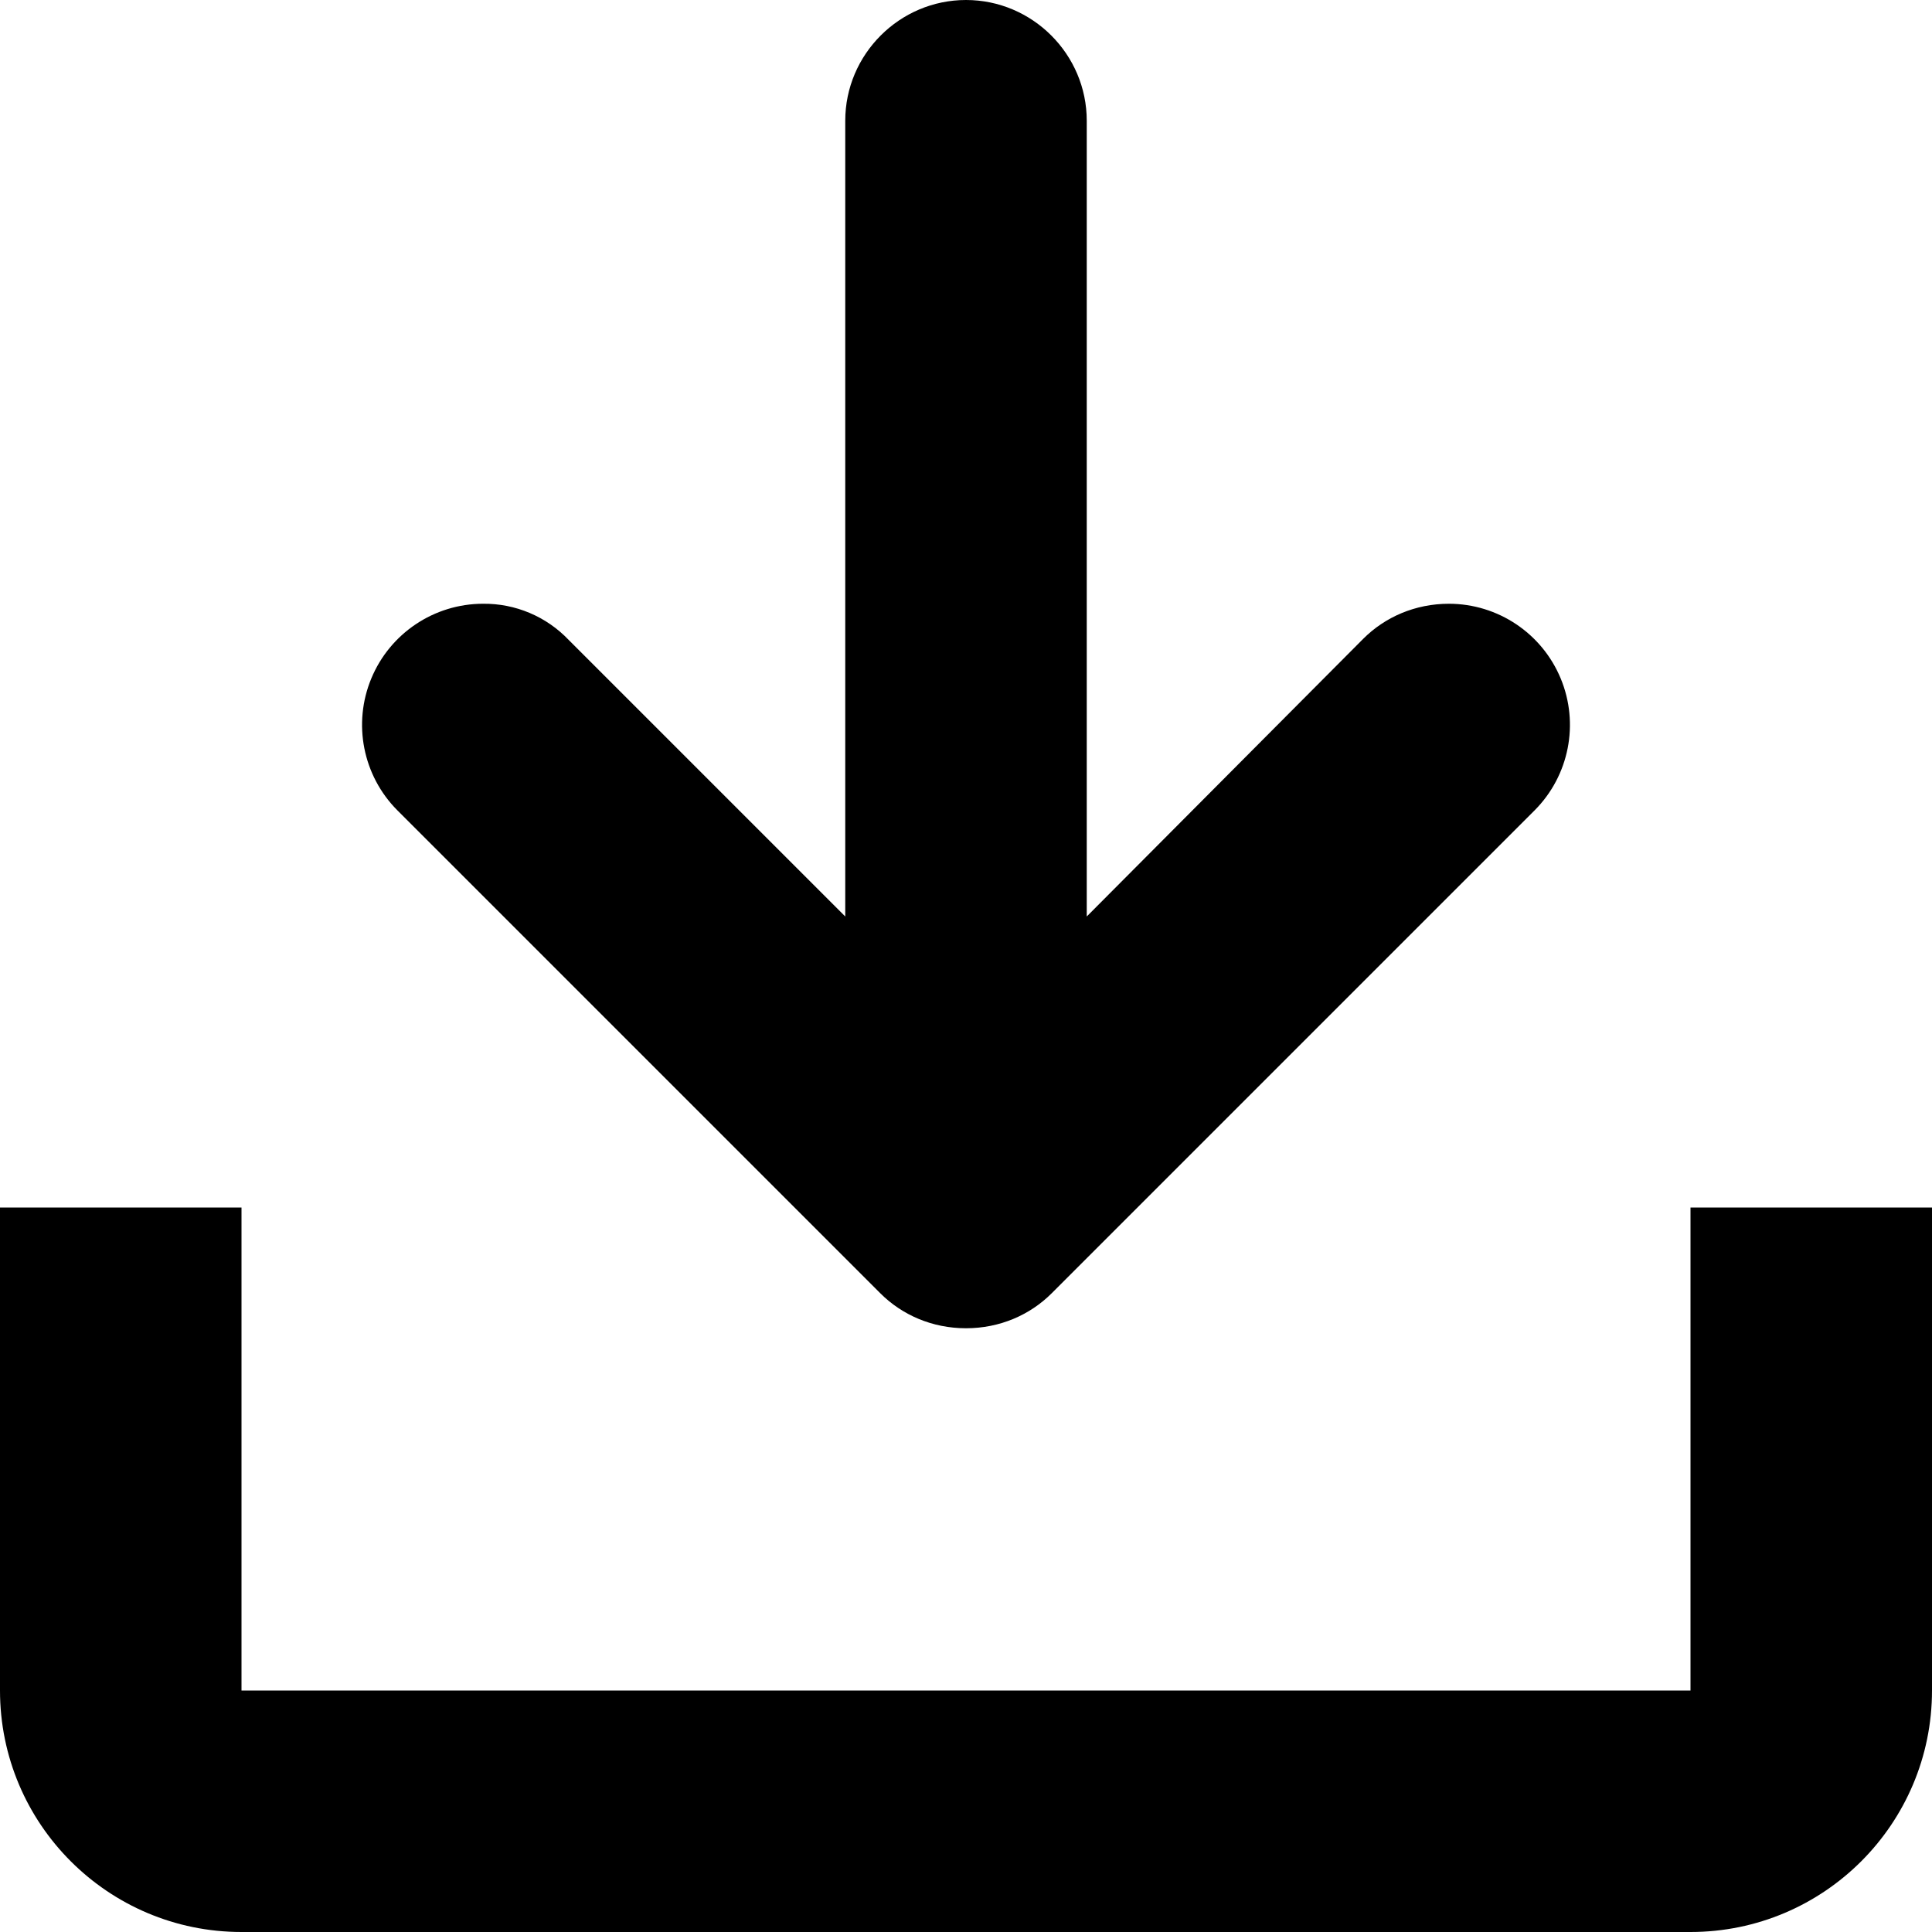
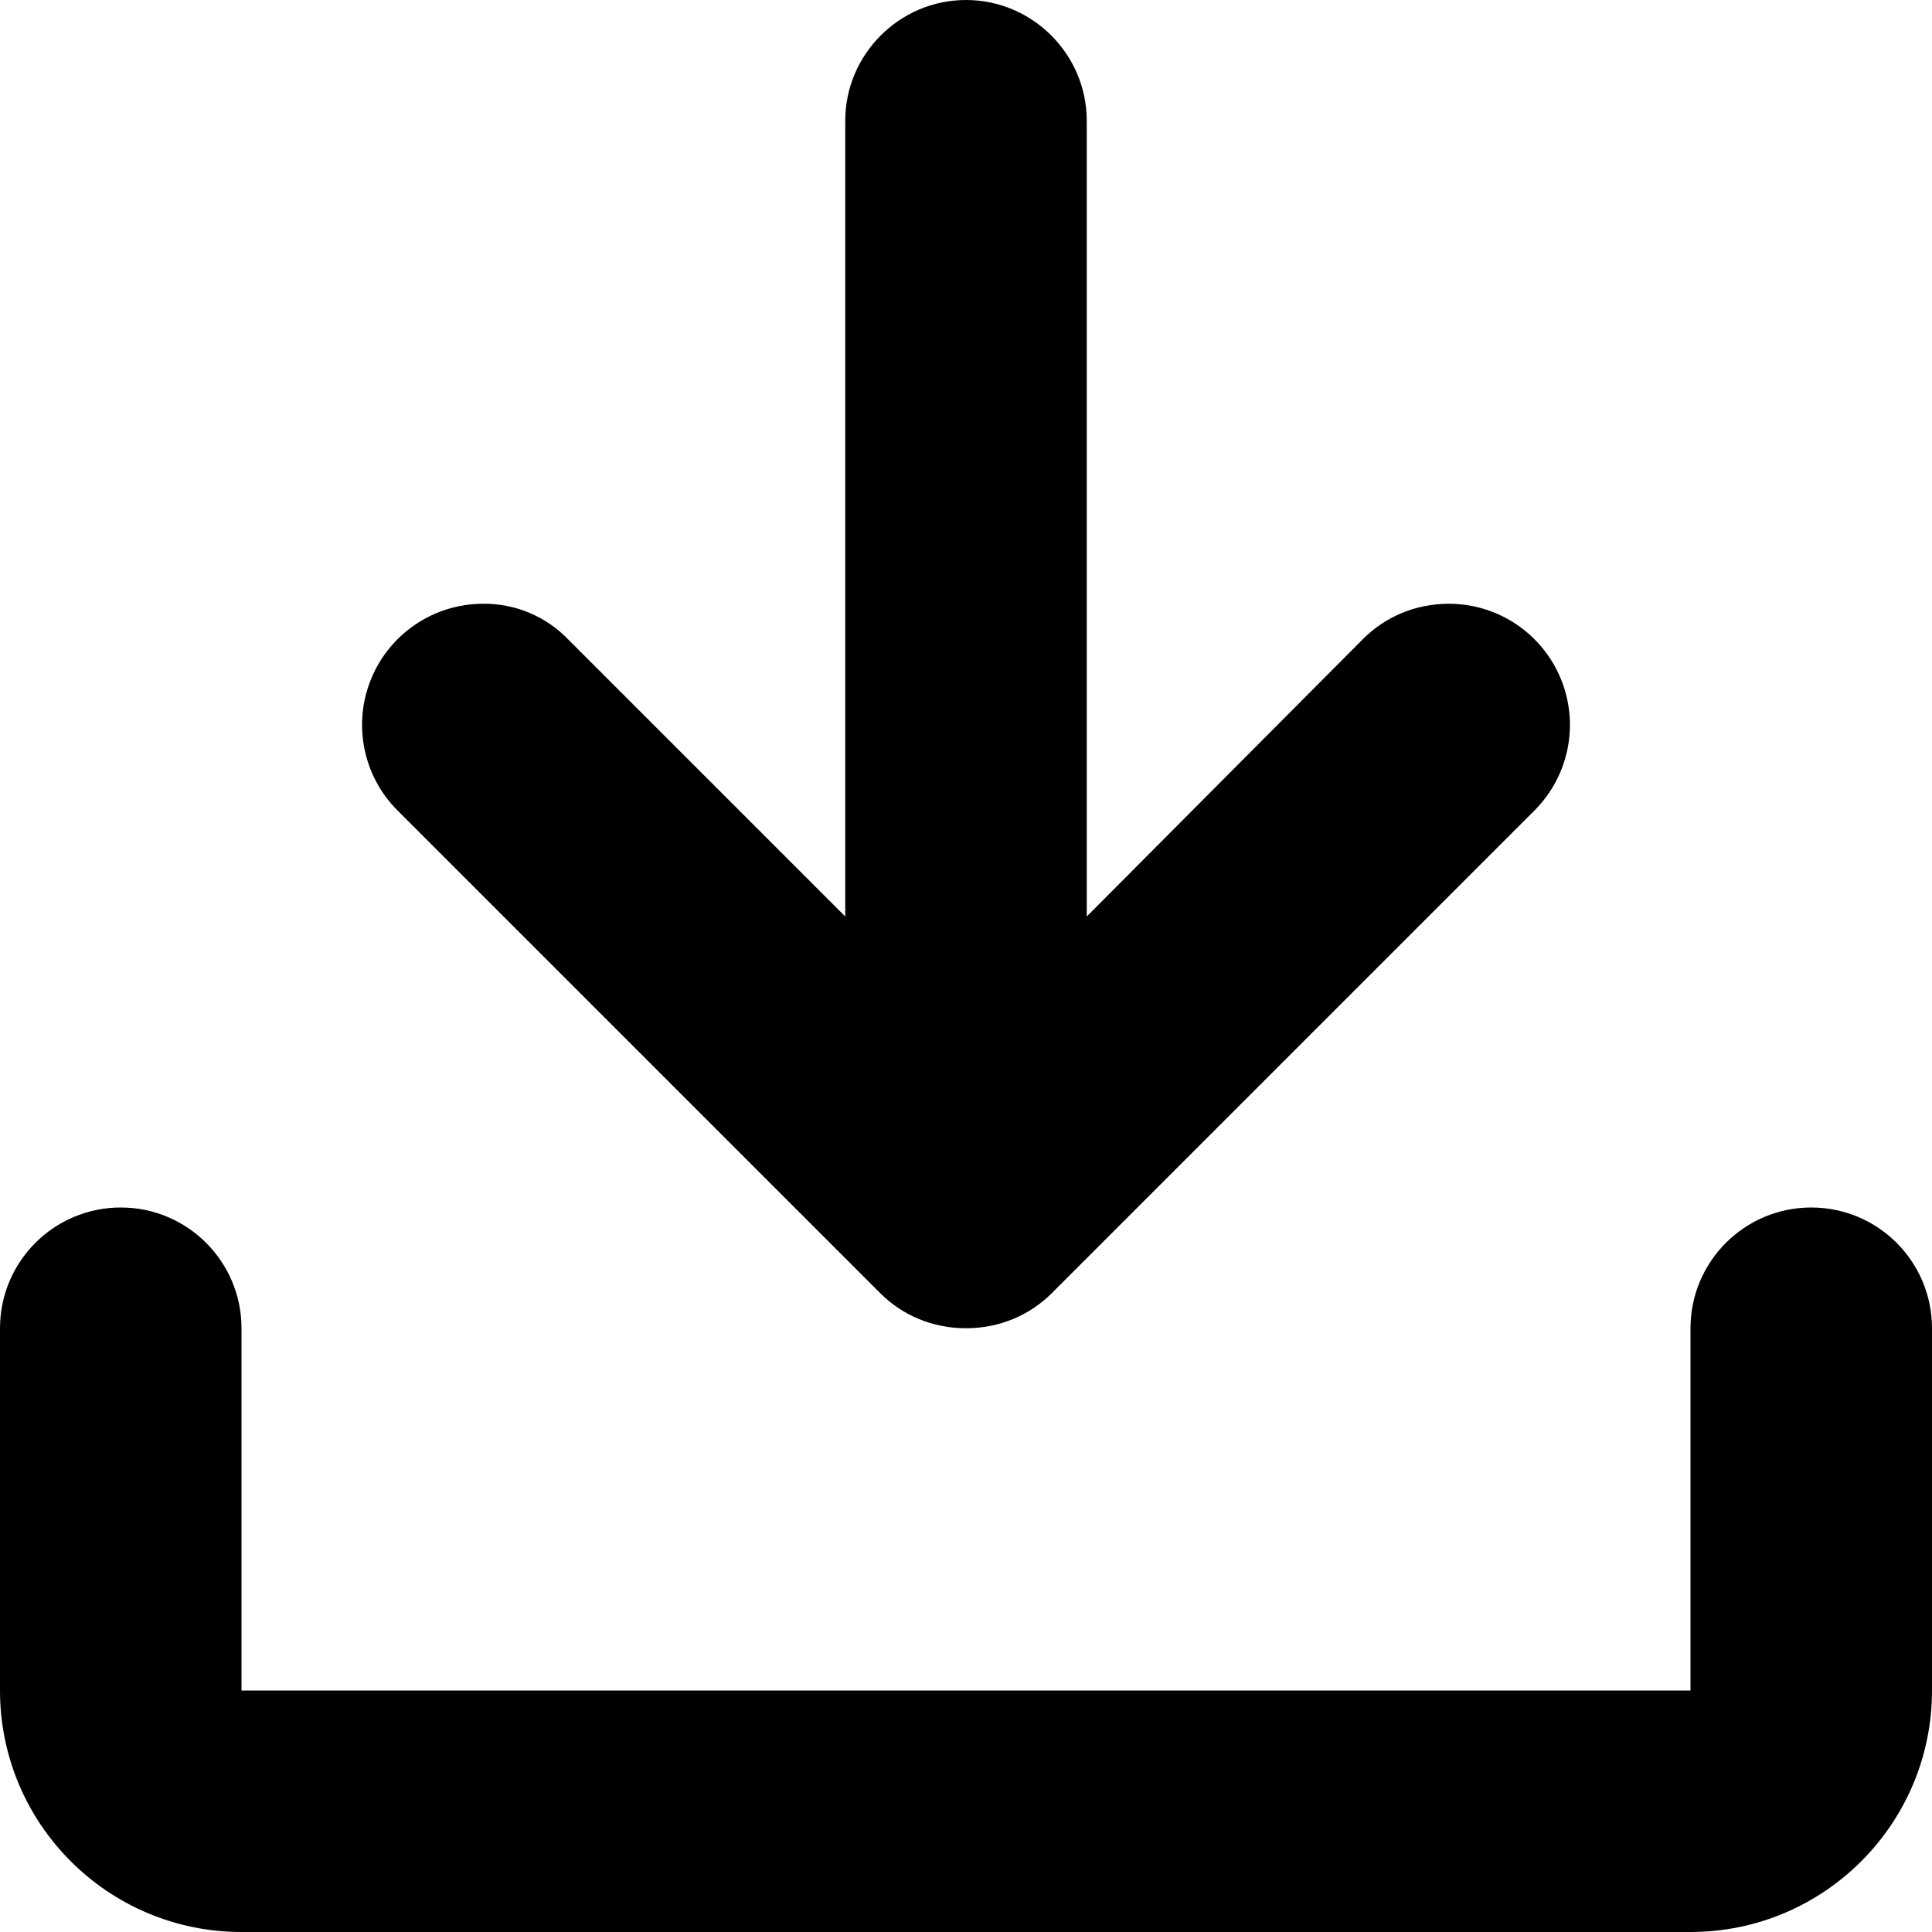
<svg xmlns="http://www.w3.org/2000/svg" width="16" height="16" viewBox="0 0 16 16" fill="currentColor">
  <path fill-rule="evenodd" clip-rule="evenodd" d="M12 5c-.28 0-.53.11-.71.29L9 7.59V1c0-.55-.45-1-1-1S7 .45 7 1v6.59L4.71 5.3A.965.965 0 0 0 4 5a1.003 1.003 0 0 0-.71 1.71l4 4c.18.18.43.29.71.29.28 0 .53-.11.71-.29l4-4A1.003 1.003 0 0 0 12 5z" />
-   <path fill-rule="evenodd" clip-rule="evenodd" d="M2 10v4h12v-4h2v4a2 2 0 0 1-2 2H2a2 2 0 0 1-2-2v-4h2z" />
+   <path fill-rule="evenodd" clip-rule="evenodd" d="M1 10a1 1 0 0 1 1 1v3h12v-3a1 1 0 1 1 2 0v3a2 2 0 0 1-2 2H2a2 2 0 0 1-2-2v-3a1 1 0 0 1 1-1z" />
</svg>
